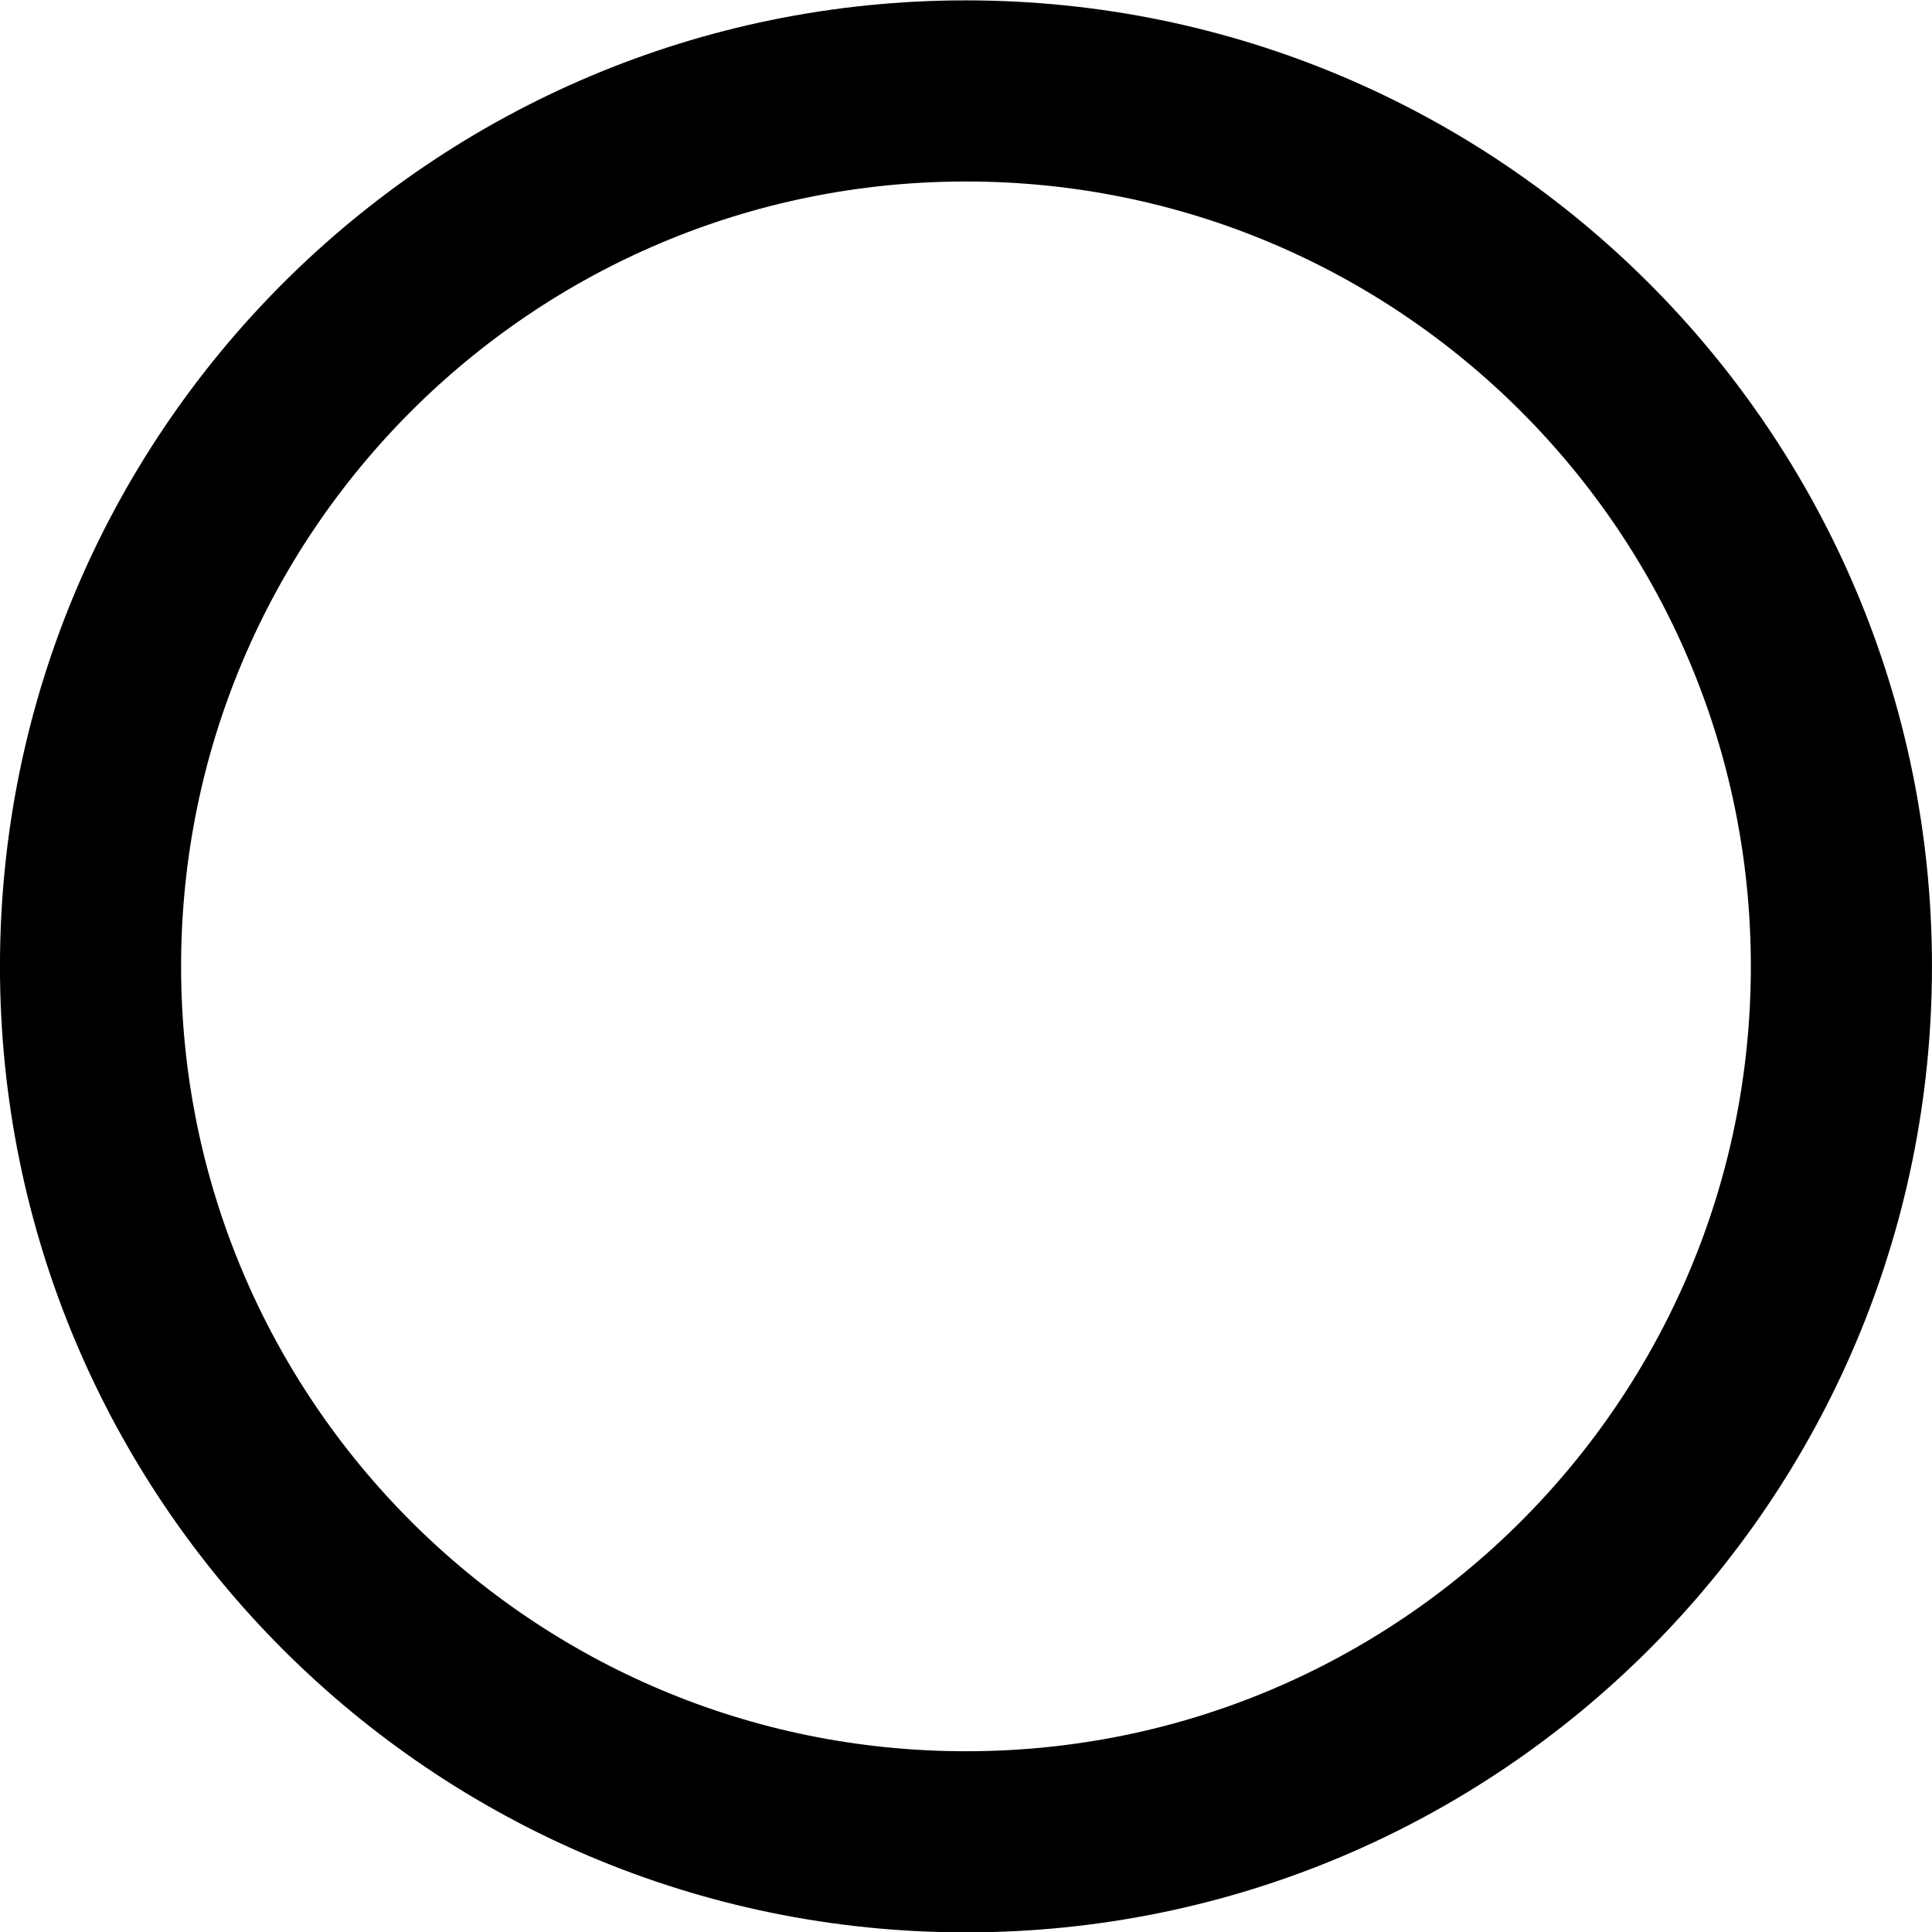
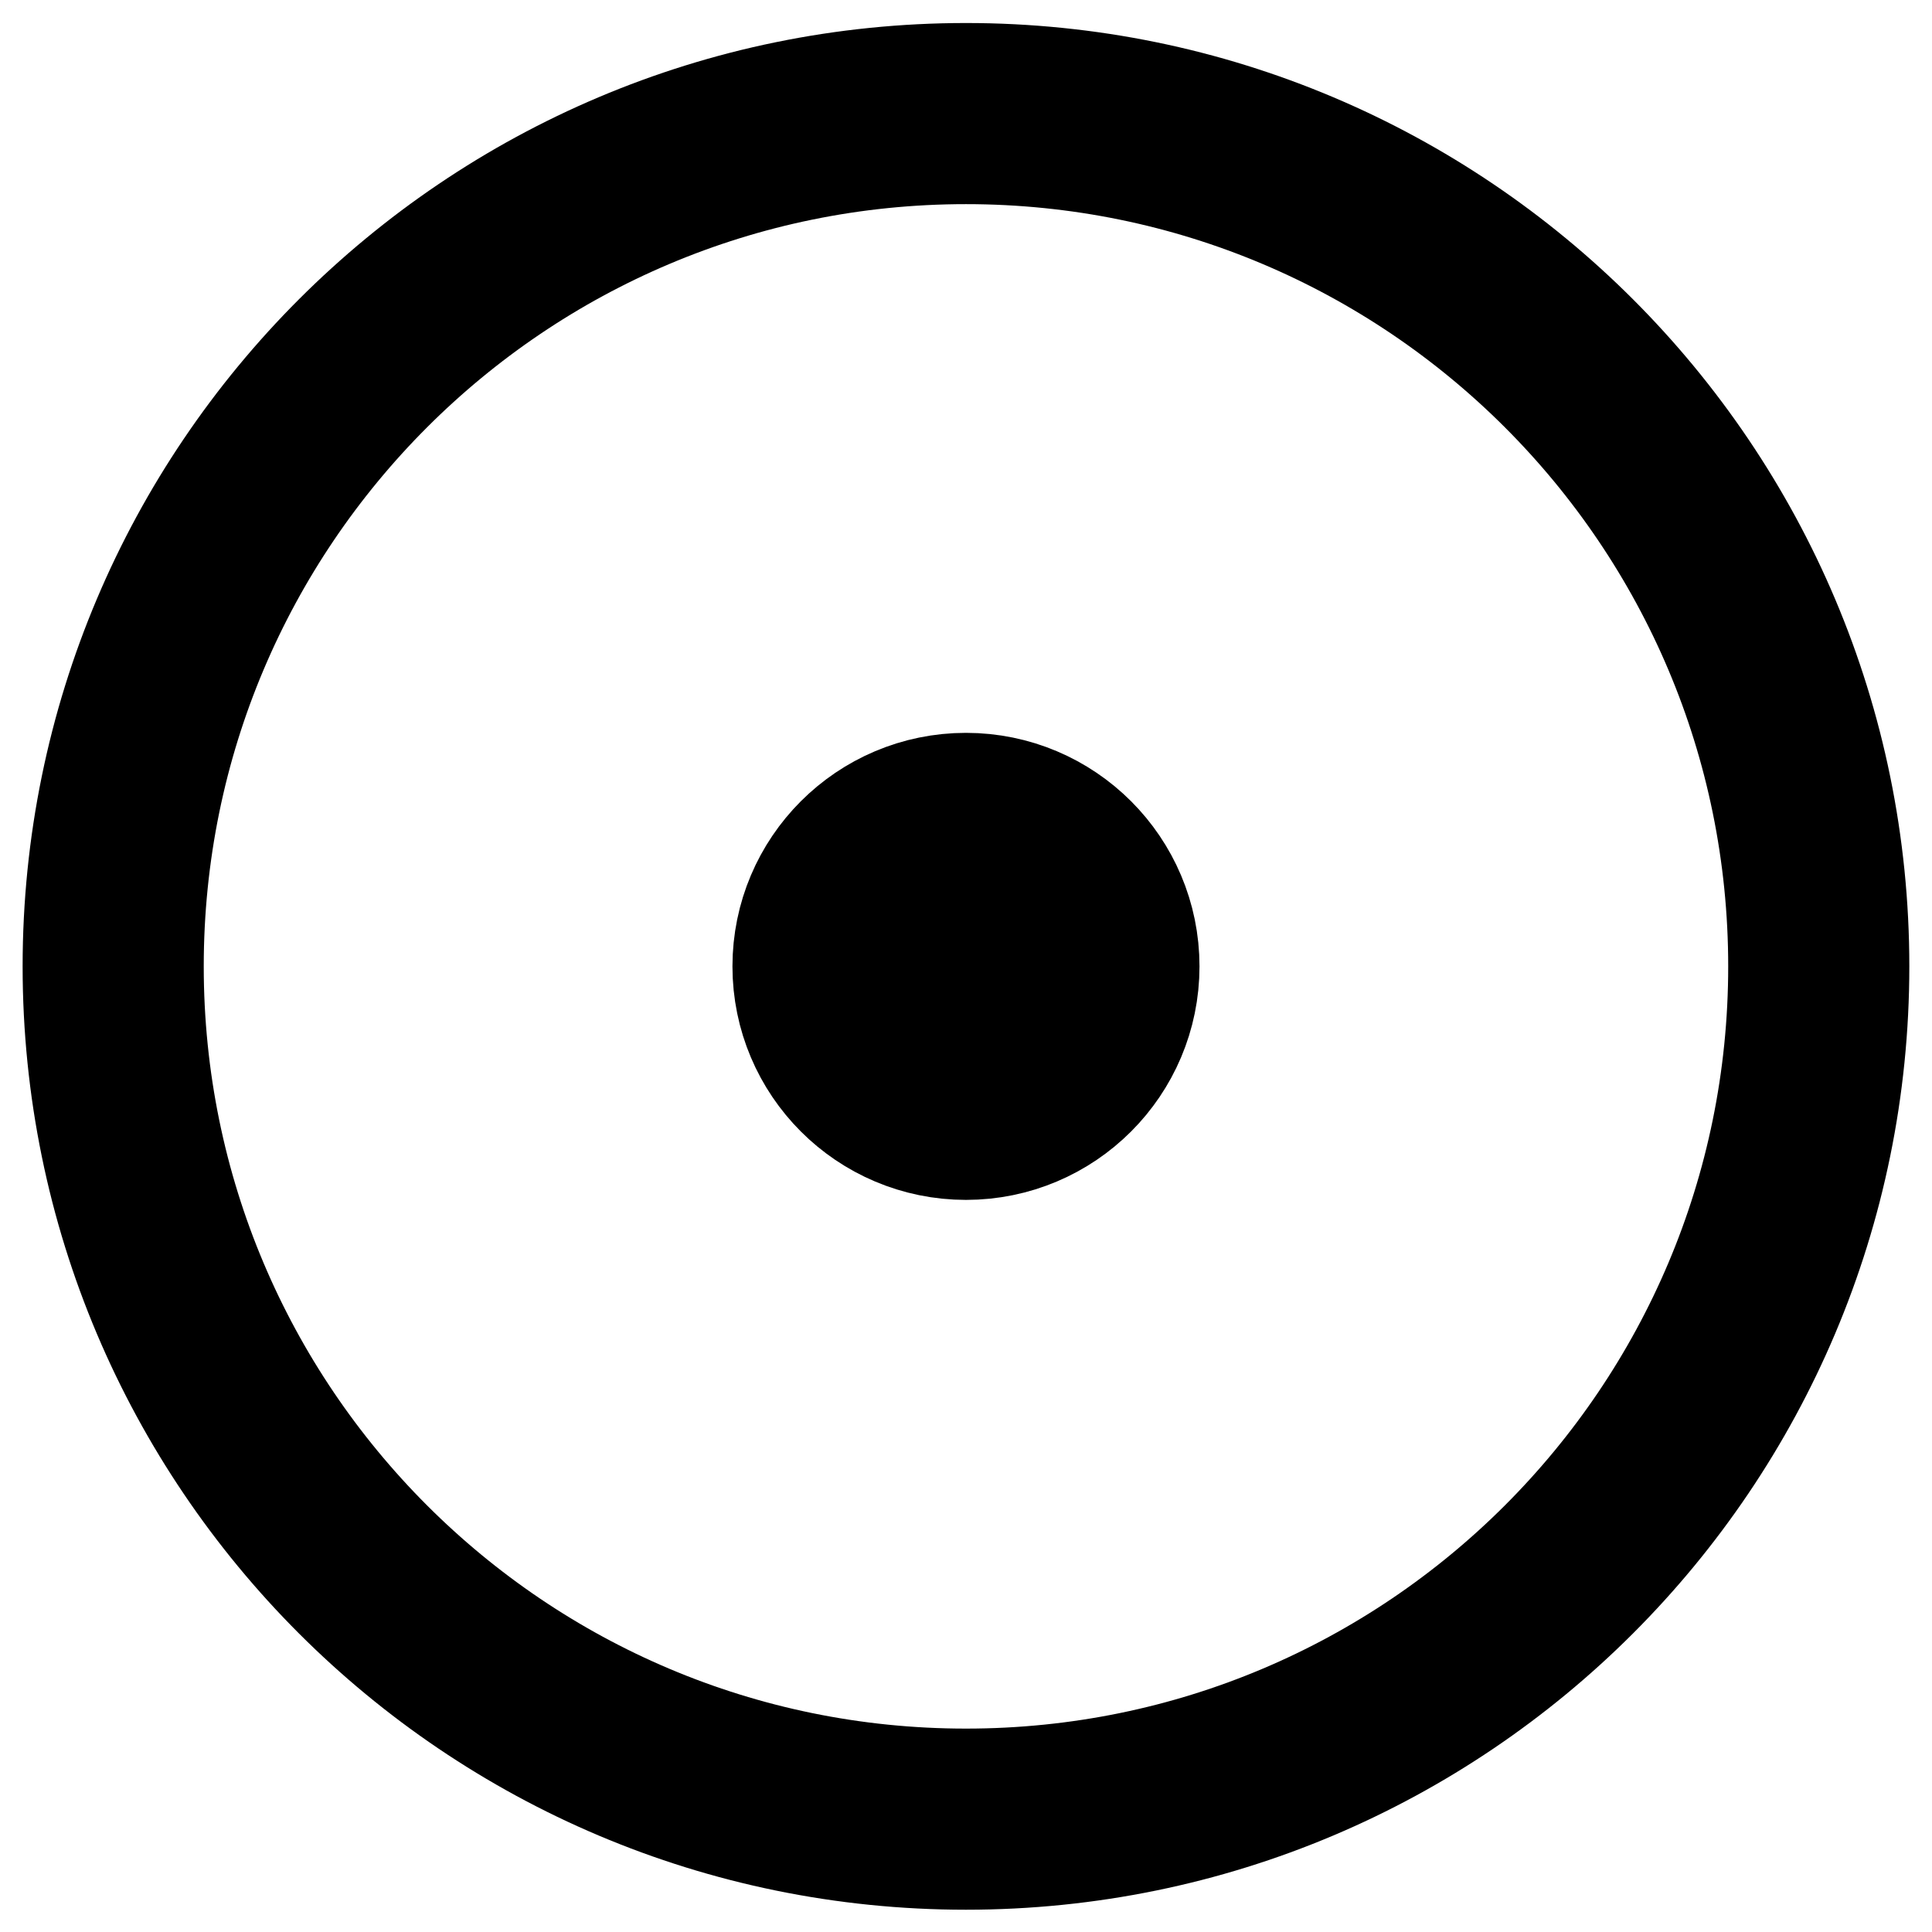
<svg xmlns="http://www.w3.org/2000/svg" id="svg8" width="128" height="128" version="1.1" viewBox="0 0 33.867 33.867">
-   <g id="layer1" transform="translate(0 -263.13)">
-     <circle id="path845" cx="16.933" cy="280.07" r="15.346" fill="none" stroke="#000" stroke-linecap="round" stroke-linejoin="round" stroke-width="3.175" />
+   <g id="layer1" transform="translate(0 -263.13)" stroke="#000" stroke-linecap="round" stroke-linejoin="round" stroke-width="3.175">
+     <circle id="path845" cx="16.933" cy="280.07" r="14.949" fill="none" />
+     <circle id="path846" cx="16.933" cy="280.07" r="2.506" />
  </g>
</svg>
